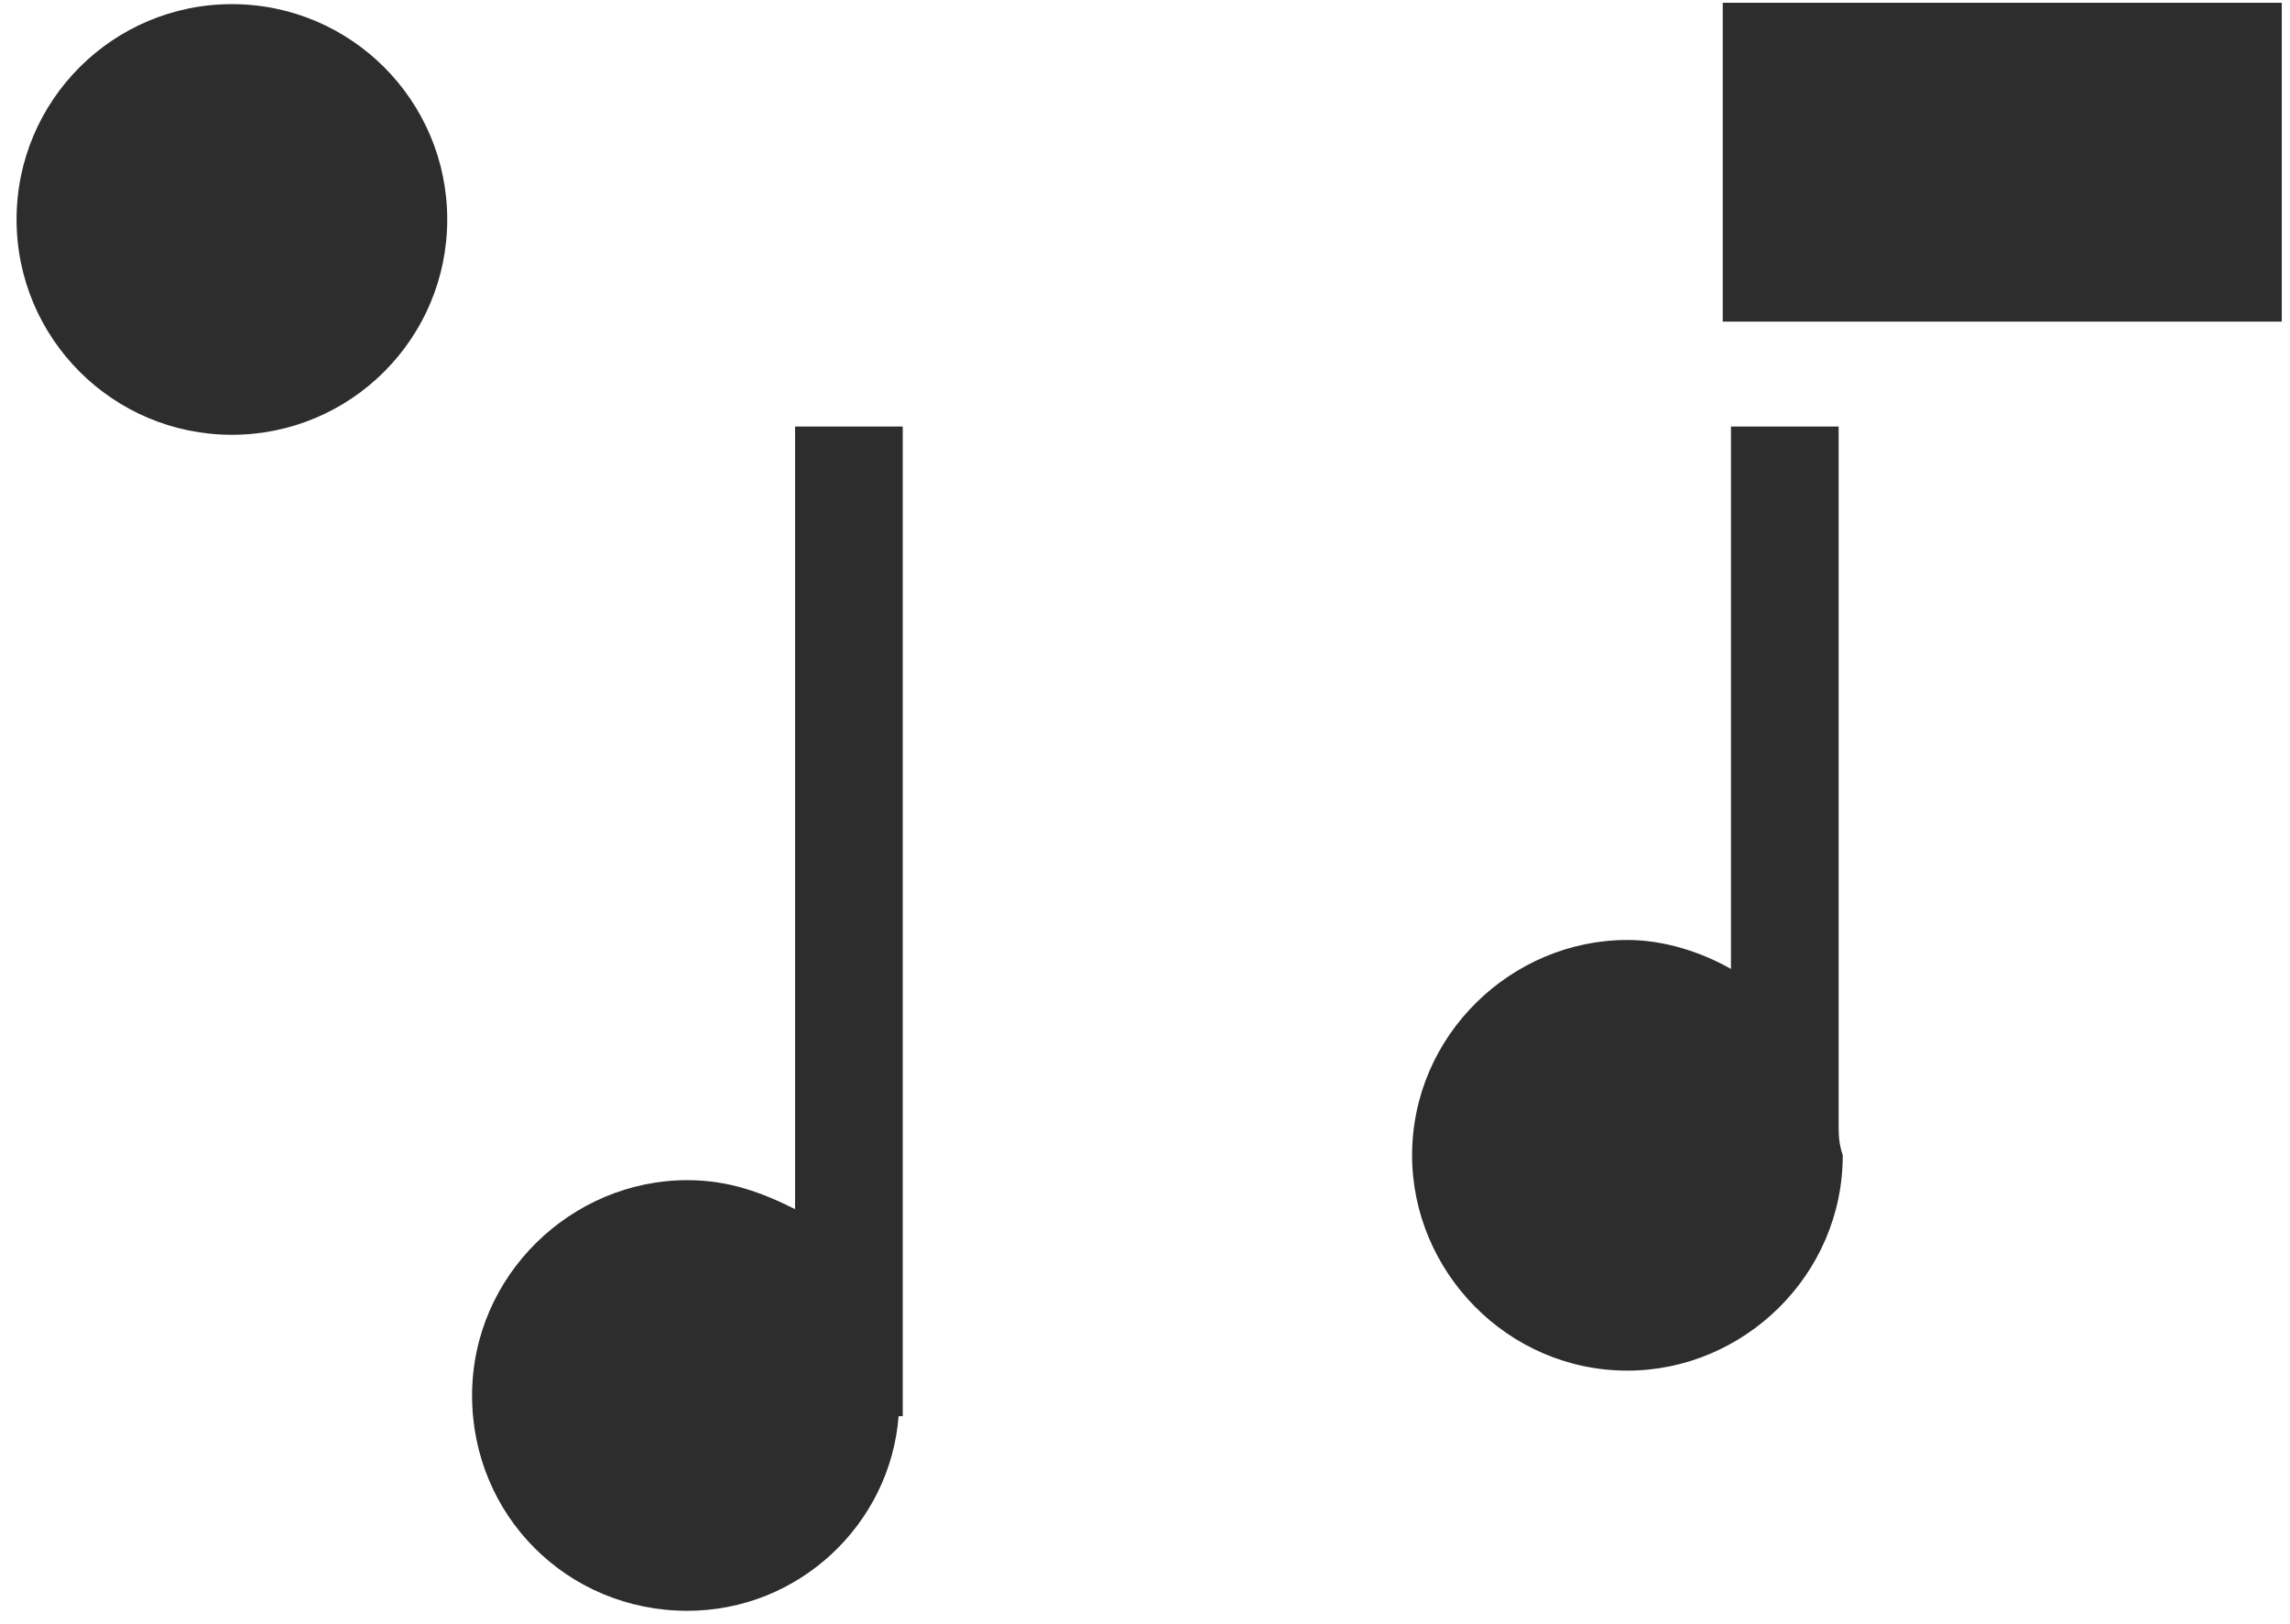
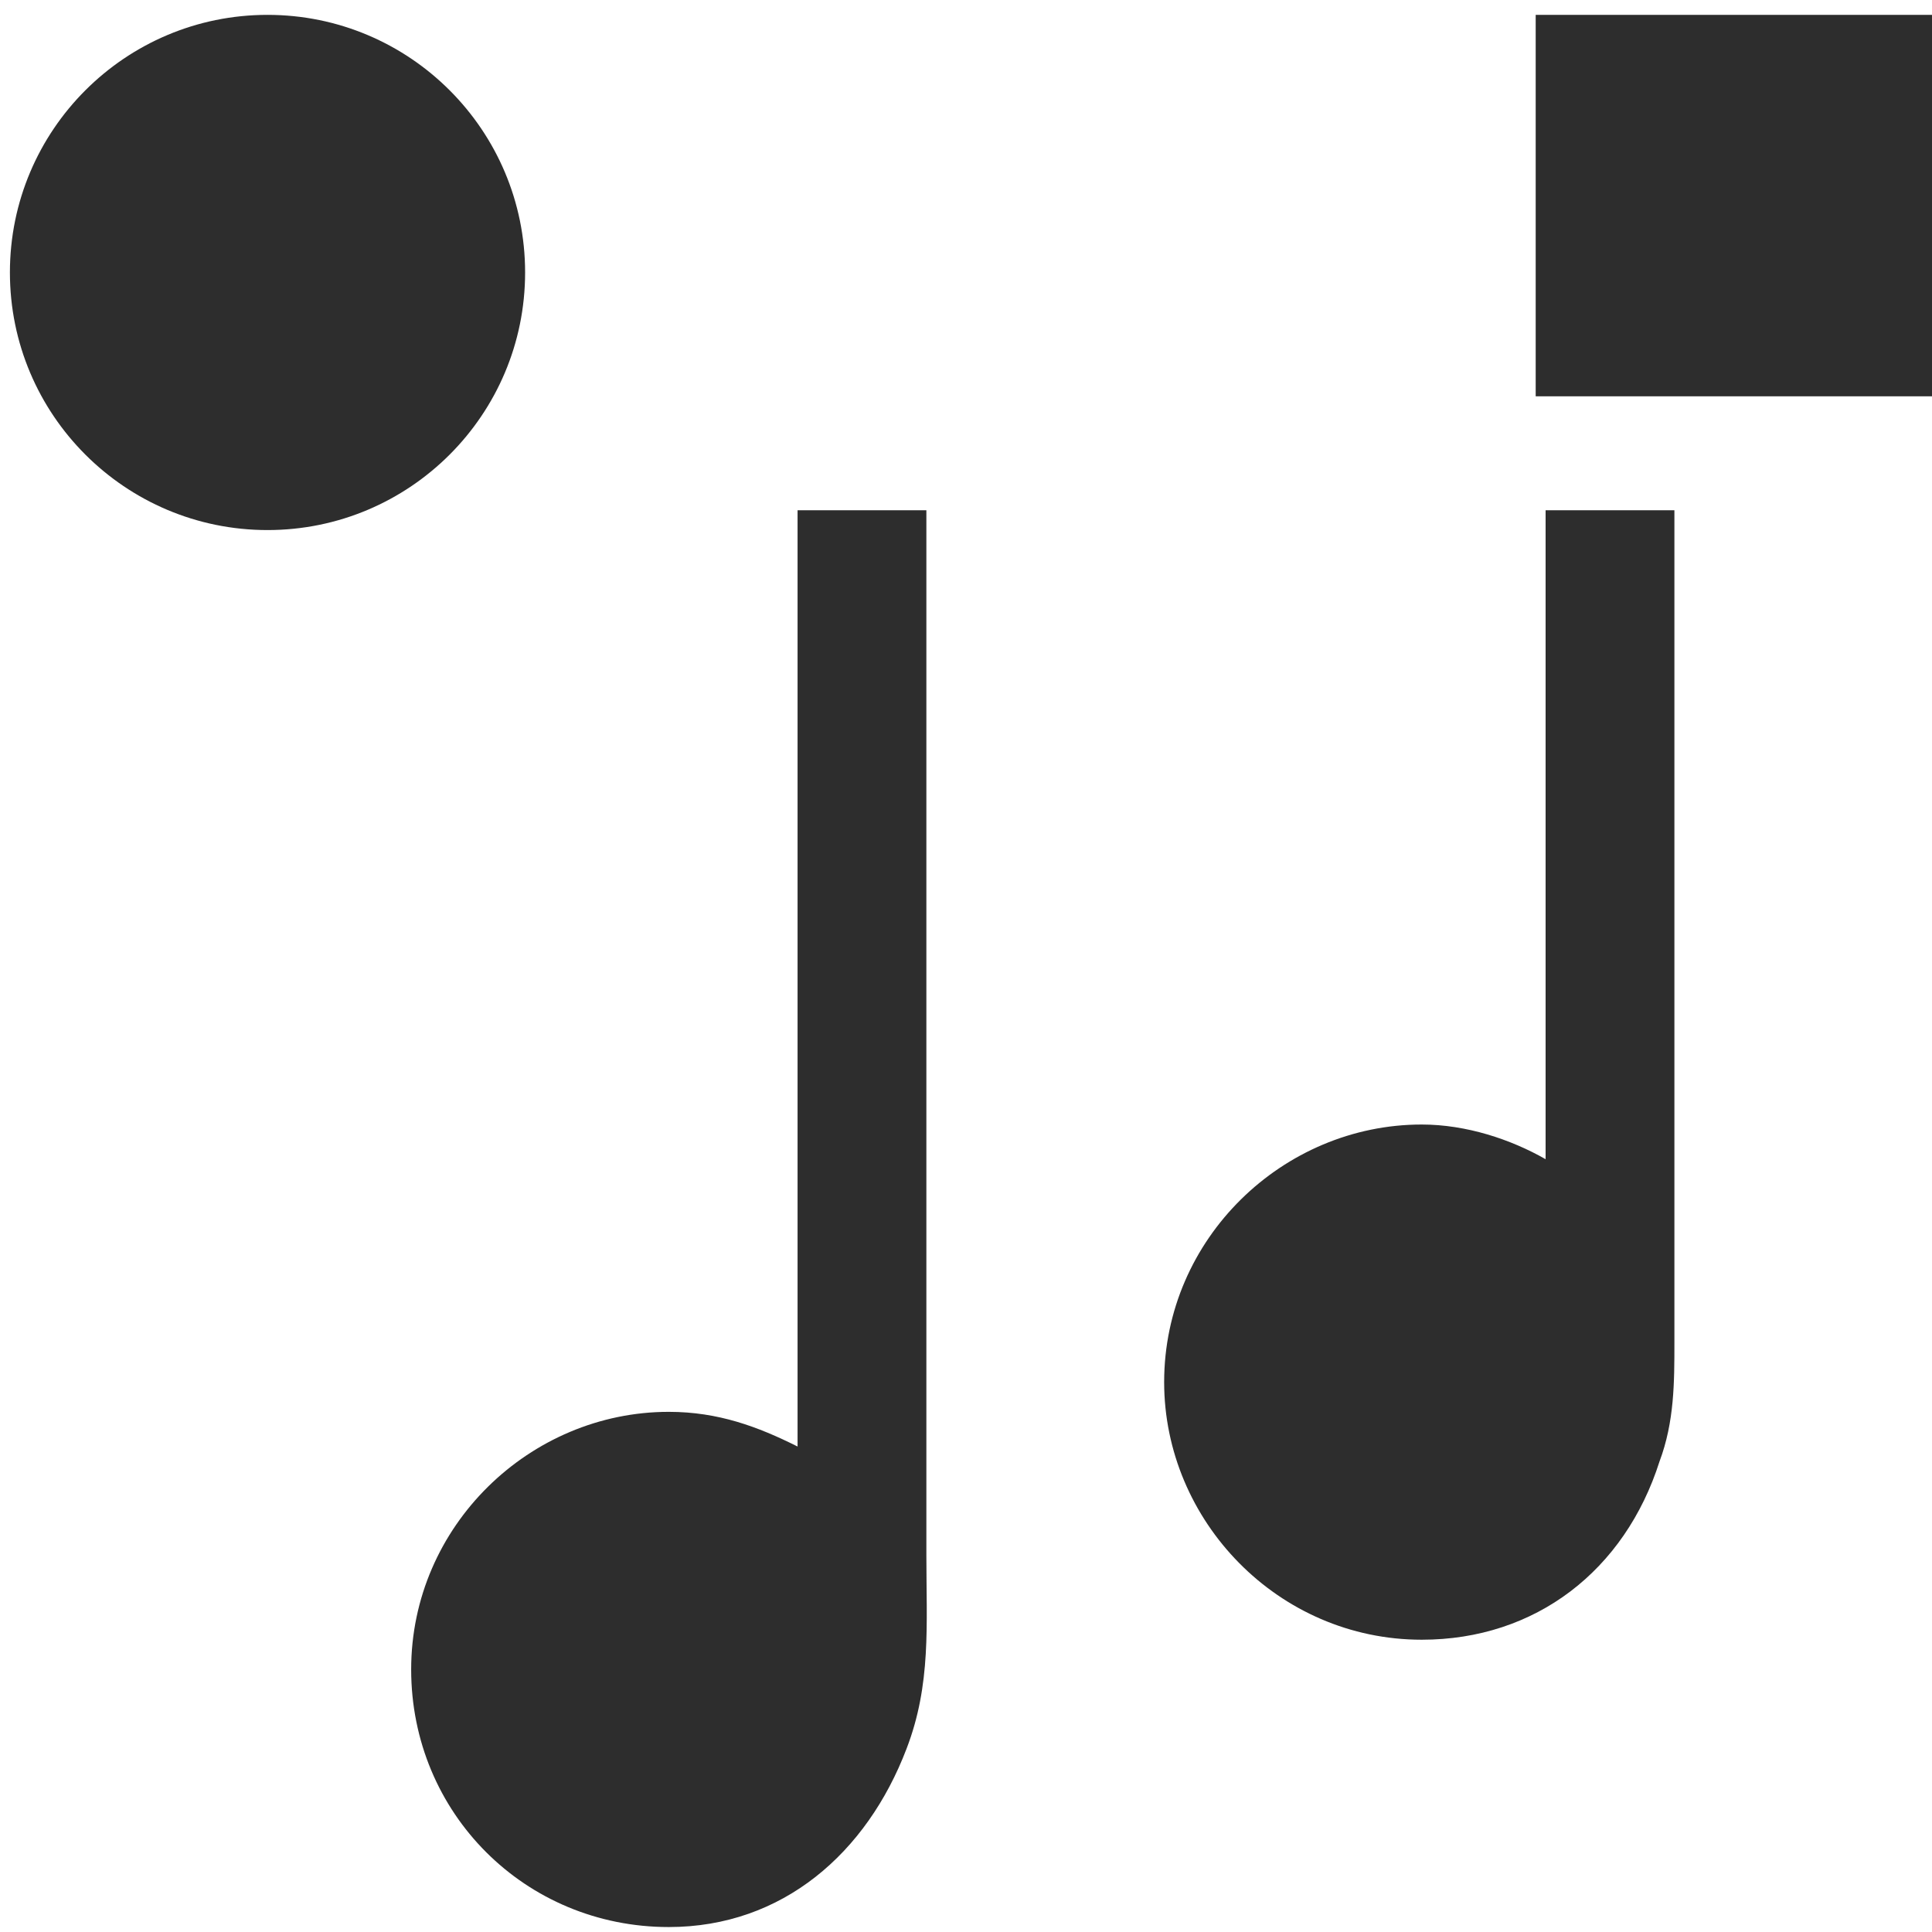
- <svg xmlns="http://www.w3.org/2000/svg" version="1.1" x="0px" y="0px" width="55.3px" height="39.2px" viewBox="0 0 55.3 39.2" style="enable-background:new 0 0 55.3 39.2;" xml:space="preserve">
+ <svg xmlns="http://www.w3.org/2000/svg" version="1.1" x="0px" y="0px" width="39px" height="39px" viewBox="0 0 39 39" style="enable-background:new 0 0 39 39;" xml:space="preserve">
  <style type="text/css">
	.st0{display:none;}
	.st1{display:inline;}
	.st2{fill:#2D2D2D;}
	.st3{display:inline;fill:#D81D4A;}
	.st4{fill:#D81D4A;}
	.st5{display:inline;fill:#2D2D2D;}
</style>
-   <g id="musical" class="st0">
-     <g class="st1">
-       <rect x="16.6" y="0.3" class="st2" width="29.7" height="7.7" />
-       <path class="st2" d="M16.6,29.5c-0.8-0.4-1.6-0.7-2.6-0.7c-2.8,0-5.2,2.3-5.2,5.2c0,2.8,2.3,5.2,5.2,5.2c1.2,0,2.4-0.5,3.4-1.3    c1-0.9,1.5-2,1.7-3.3c0.1-0.7,0.1-1.6,0.1-2.3c0-0.9,0-1.8,0-2.7c0-2.4,0-4.7,0-7.1c0-2.4,0-4.7,0-7.1c0-1.4,0-2.9,0-4.3    c0-0.1,0-0.2,0-0.4h-2.6V29.5z" />
-       <path class="st2" d="M46.4,27.5c-0.1-1.5,0-3.1,0-4.6c0-2.3,0-4.7,0-7c0-1.6,0-3.2,0-4.9c0-0.1,0-0.2,0-0.3h-2.6v13.1    c-0.7-0.4-1.6-0.7-2.5-0.7c-2.8,0-5.2,2.3-5.2,5.2c0,2.8,2.3,5.2,5.2,5.2c1.5,0,3-0.7,4-1.9c0.9-1.1,1.2-2.5,1.1-3.9    C46.4,27.5,46.4,27.5,46.4,27.5z" />
-     </g>
-   </g>
-   <g id="musical-dla-dzieci" class="st0">
-     <rect x="27.7" y="-10.7" transform="matrix(6.123234e-17 -1 1 6.123234e-17 27.3876 35.6685)" class="st3" width="7.7" height="29.7" />
-     <g class="st1">
-       <g>
-         <path class="st4" d="M30.5,46.5c-4.7,0-9-3.2-10.2-7.9l2.9-0.7c1,4,5.1,6.5,9.2,5.4c4-1,6.5-5.1,5.4-9.2l2.9-0.7     c1.4,5.6-2,11.4-7.6,12.8C32.3,46.4,31.4,46.5,30.5,46.5z" />
-       </g>
-     </g>
-     <g class="st1">
-       <g>
-         <path class="st4" d="M16.7,26c-0.8-0.4-1.6-0.7-2.6-0.7c-2.8,0-5.2,2.3-5.2,5.2s2.3,5.2,5.2,5.2c2.7,0,4.9-2.1,5.1-4.7h0.1V10.7     h-2.6V26z M14.1,32.4c-1.1,0-1.9-0.9-1.9-1.9c0-1.1,0.9-1.9,1.9-1.9c1.1,0,1.9,0.9,1.9,1.9C16,31.6,15.1,32.4,14.1,32.4z" />
-         <path class="st4" d="M46.4,24V10.6h-2.6v9.6c-0.7-0.4-1.6-0.7-2.5-0.7c-2.8,0-5.2,2.3-5.2,5.2s2.3,5.2,5.2,5.2     c2.8,0,5.2-2.3,5.2-5.2C46.5,24.5,46.4,24.2,46.4,24z M41.3,26.8c-1.1,0-1.9-0.9-1.9-1.9c0-1.1,0.9-1.9,1.9-1.9     c1.1,0,1.9,0.9,1.9,1.9C43.2,25.9,42.4,26.8,41.3,26.8z" />
-       </g>
-     </g>
-   </g>
-   <g id="wyklad-warsztat" class="st0">
-     <g class="st1">
-       <rect x="23.8" y="12.9" transform="matrix(-1.836970e-16 1 -1 -1.836970e-16 60.8349 5.4343)" class="st2" width="7.7" height="40.4" />
-       <rect x="23.8" y="10.8" transform="matrix(-1.836970e-16 1 -1 -1.836970e-16 48.1466 -7.254)" class="st2" width="7.7" height="19.2" />
-       <circle class="st2" cx="27.7" cy="5.6" r="5.2" />
-     </g>
-   </g>
-   <g id="wystawa" class="st0">
-     <g class="st1">
-       <rect x="15.6" y="33.7" transform="matrix(-1 -1.224647e-16 1.224647e-16 -1 38.9464 72.9408)" class="st2" width="7.7" height="5.5" />
-       <rect x="31.9" y="33.7" transform="matrix(-1 -1.224647e-16 1.224647e-16 -1 71.5335 72.9408)" class="st2" width="7.7" height="5.5" />
-     </g>
-     <g class="st1">
-       <g>
-         <rect x="8.6" y="0.2" transform="matrix(-1 -1.224647e-16 1.224647e-16 -1 24.8547 30.8761)" class="st2" width="7.7" height="30.4" />
-         <rect x="38.9" y="0.2" transform="matrix(-1 -1.224647e-16 1.224647e-16 -1 85.6252 30.8761)" class="st2" width="7.7" height="30.4" />
-       </g>
-       <circle class="st2" cx="27.6" cy="15.4" r="5.2" />
-     </g>
-   </g>
-   <g id="koncert" class="st0">
-     <g class="st1">
-       <rect x="33.2" y="-2.5" transform="matrix(0.7071 -0.7071 0.7071 0.7071 10.0854 24.4102)" class="st2" width="2.6" height="5.1" />
-       <rect x="45.3" y="9.6" transform="matrix(0.7071 -0.7071 0.7071 0.7071 5.0863 36.479)" class="st2" width="2.6" height="5.1" />
-       <rect x="36.5" y="-5.7" transform="matrix(0.7071 -0.7071 0.7071 0.7071 13.3103 25.8105)" class="st2" width="2.6" height="5.1" />
-       <rect x="48.6" y="6.4" transform="matrix(0.7071 -0.7071 0.7071 0.7071 8.3112 37.8793)" class="st2" width="2.6" height="5.1" />
-       <rect x="32.2" y="2.8" transform="matrix(-0.7071 -0.7071 0.7071 -0.7071 54.0641 43.787)" class="st2" width="7.7" height="15.7" />
-       <path class="st2" d="M17.6,15.4c-7.8,0-14.2,6.3-14.2,14.2s6.3,14.2,14.2,14.2s14.2-6.3,14.2-14.2S25.4,15.4,17.6,15.4z     M17.6,36.1c-3.6,0-6.6-2.9-6.6-6.6s2.9-6.6,6.6-6.6s6.6,2.9,6.6,6.6S21.2,36.1,17.6,36.1z" />
-     </g>
-   </g>
-   <g id="spektakl" class="st0">
-     <g class="st1">
-       <rect x="23.8" y="-16.2" transform="matrix(-1.836970e-16 1 -1 -1.836970e-16 31.5907 -23.6492)" class="st2" width="7.7" height="40.4" />
-       <g>
-         <circle class="st2" cx="21.6" cy="18" r="5.2" />
-         <circle class="st2" cx="33.6" cy="18" r="5.2" />
-       </g>
-       <g>
-         <circle class="st2" cx="14.8" cy="31.1" r="5.2" />
-         <circle class="st2" cx="40.5" cy="31.1" r="5.2" />
-         <circle class="st2" cx="26.8" cy="31.1" r="5.2" />
-       </g>
-     </g>
-   </g>
-   <g id="monodram-muzyczny" class="st0">
-     <rect x="23.7" y="24.4" class="st5" width="7.7" height="17" />
-     <circle class="st5" cx="27.5" cy="15.2" r="5.2" />
-     <g class="st1">
-       <g>
-         <rect x="8.6" y="0.1" transform="matrix(-1 -1.224647e-16 1.224647e-16 -1 24.8547 30.6389)" class="st2" width="7.7" height="30.4" />
-         <rect x="38.9" y="0.1" transform="matrix(-1 -1.224647e-16 1.224647e-16 -1 85.6252 30.6389)" class="st2" width="7.7" height="30.4" />
-       </g>
-     </g>
-   </g>
-   <g id="goscinny" class="st0">
-     <g class="st1">
-       <g>
-         <path class="st2" d="M24.1,36.4c-5.3-1.3-9.2-6.2-9.3-11.9l3.5,0c0,4.8,3.9,8.8,8.8,8.8c4.8,0,8.8-4,8.8-8.8l3.5,0     c0,6.8-5.5,12.3-12.2,12.3C26.1,36.8,25.1,36.7,24.1,36.4z" />
-       </g>
-     </g>
-     <rect x="23.8" y="-3.3" transform="matrix(-1.836970e-16 1 -1 -1.836970e-16 44.5344 -10.7055)" class="st5" width="7.7" height="40.4" />
-     <rect x="23.8" y="-5.4" transform="matrix(-1.836970e-16 1 -1 -1.836970e-16 31.8461 -23.3939)" class="st5" width="7.7" height="19.2" />
-   </g>
-   <g id="premiera" class="st0">
-     <rect x="11.3" y="15" class="st5" width="7.7" height="18.2" />
-     <rect x="36.2" y="15" class="st5" width="7.7" height="18.2" />
-     <path class="st5" d="M40.1,0.6c-2.8,0-5.2,2.3-5.2,5.2c0,0.1,0,0.3,0,0.4c-0.7,3.5-3.8,6.1-7.5,6c-3.5-0.1-6.4-2.5-7.2-5.7   c0-0.3,0.1-0.5,0.1-0.8c0-2.8-2.3-5.2-5.2-5.2c-2.8,0-5.2,2.3-5.2,5.2c0,2.8,2.3,5.2,5.2,5.2c1.2,0,2.3-0.4,3.2-1.1   c1.4,2.4,3.7,4.3,6.4,5.1c0.8,0.2,1.7,0.4,2.6,0.4c4.1,0.1,7.6-2.2,9.4-5.5c0.9,0.7,2,1.2,3.2,1.2c2.8,0,5.2-2.3,5.2-5.2   C45.2,2.9,42.9,0.6,40.1,0.6z" />
-   </g>
-   <g id="spektakl-komediowo-muzyczny" class="st0">
-     <g class="st1">
-       <rect x="12" y="28.7" transform="matrix(-1.836970e-16 1 -1 -1.836970e-16 48.1948 16.4869)" class="st2" width="7.7" height="7.3" />
-       <rect x="12" y="0.5" transform="matrix(-1.836970e-16 1 -1 -1.836970e-16 20.012 -11.6959)" class="st2" width="7.7" height="7.3" />
-     </g>
-     <path class="st5" d="M25.6,0C35.7-0.1,43.9,8,44,18.1c0.1,10.1-8,18.3-18.1,18.4" />
-   </g>
-   <g id="rock-opera" class="st0">
-     <rect x="23.7" y="0" transform="matrix(-1 -1.224647e-16 1.224647e-16 -1 55.053 17.0621)" class="st5" width="7.7" height="17" />
-     <circle class="st5" cx="14.5" cy="6.4" r="5.2" />
-     <path class="st5" d="M40.3,1.2c-2.8,0-5.2,2.3-5.2,5.2s2.3,5.2,5.2,5.2s5.2-2.3,5.2-5.2S43.1,1.2,40.3,1.2z M40.3,8.3   c-1.1,0-1.9-0.9-1.9-1.9c0-1.1,0.9-1.9,1.9-1.9c1.1,0,1.9,0.9,1.9,1.9C42.2,7.5,41.3,8.3,40.3,8.3z" />
-     <path class="st5" d="M27.5,22.3c-6.1,0-11,4.9-11,11s4.9,11,11,11s11-4.9,11-11S33.6,22.3,27.5,22.3z M27.5,38.5   c-2.8,0-5.1-2.3-5.1-5.1s2.3-5.1,5.1-5.1s5.1,2.3,5.1,5.1S30.4,38.5,27.5,38.5z" />
-   </g>
-   <g id="widowisko-muzyczne">
-     <circle class="st2" cx="5.6" cy="5.3" r="5.2" />
-     <rect x="44.5" y="-2.8" transform="matrix(6.123234e-17 -1 1 6.123234e-17 44.4015 52.2672)" class="st2" width="7.7" height="13.5" />
-     <path class="st2" d="M21.8,10.3h-2.6v18.9c-0.8-0.4-1.6-0.7-2.6-0.7c-2.8,0-5.2,2.3-5.2,5.2s2.3,5.2,5.2,5.2c2.7,0,4.9-2.1,5.1-4.7   h0.1V10.3z" />
-     <path class="st2" d="M44.4,27.1V10.3h-2.6v13.1c-0.7-0.4-1.6-0.7-2.5-0.7c-2.8,0-5.2,2.3-5.2,5.2c0,2.8,2.3,5.2,5.2,5.2   c2.8,0,5.2-2.3,5.2-5.2C44.4,27.6,44.4,27.4,44.4,27.1z" />
-   </g>
-   <g id="spektakl-baletowy" class="st0">
-     <g class="st1">
-       <path class="st2" d="M9.5,51.3c-0.1-10.1,8-18.3,18.1-18.4S45.9,40.9,46,51" />
-       <rect x="22.2" y="14.5" transform="matrix(-1.836970e-16 1 -1 -1.836970e-16 51.4217 -3.2614)" class="st2" width="10.2" height="19.2" />
-       <circle class="st2" cx="27.3" cy="9" r="5.2" />
-       <circle class="st2" cx="20.4" cy="2.8" r="2.6" />
-     </g>
-   </g>
-   <g id="operetka" class="st0">
-     <circle class="st5" cx="23.5" cy="7.8" r="7.1" />
-     <circle class="st5" cx="39.1" cy="7.8" r="7.1" />
-     <rect x="9.2" y="0.3" transform="matrix(-1 -1.224647e-16 1.224647e-16 -1 22.6088 42.2245)" class="st5" width="4.2" height="41.7" />
+   <g id="edukacja" class="st0">
+     <g id="musical">
+       <g class="st1">
+         <rect x="8.1" y="0.6" class="st2" width="29.7" height="7.7" />
+         <path class="st2" d="M8.1,29.9c-0.8-0.4-1.6-0.7-2.6-0.7c-2.8,0-5.2,2.3-5.2,5.2c0,2.8,2.3,5.2,5.2,5.2c1.2,0,2.4-0.5,3.4-1.3     c1-0.9,1.5-2,1.7-3.3c0.1-0.7,0.1-1.6,0.1-2.3c0-0.9,0-1.8,0-2.7c0-2.4,0-4.7,0-7.1s0-4.7,0-7.1c0-1.4,0-2.9,0-4.3     c0-0.1,0-0.2,0-0.4H8.1V29.9z" />
+         <path class="st2" d="M37.8,27.9c-0.1-1.5,0-3.1,0-4.6c0-2.3,0-4.7,0-7c0-1.6,0-3.2,0-4.9c0-0.1,0-0.2,0-0.3h-2.6v13.1     c-0.7-0.4-1.6-0.7-2.5-0.7c-2.8,0-5.2,2.3-5.2,5.2c0,2.8,2.3,5.2,5.2,5.2c1.5,0,3-0.7,4-1.9c0.9-1.1,1.2-2.5,1.1-3.9     C37.8,27.9,37.8,27.9,37.8,27.9z" />
+       </g>
+     </g>
+     <g id="musical-dla-dzieci">
+       <rect x="8.2" y="0.6" class="st3" width="29.7" height="7.7" />
+       <g class="st1">
+         <g>
+           <path class="st4" d="M22,46.8c-4.7,0-9-3.2-10.2-7.9l2.9-0.7c1,4,5.1,6.5,9.2,5.4c4-1,6.5-5.1,5.4-9.2l2.9-0.7      c1.4,5.6-2,11.4-7.6,12.8C23.8,46.8,22.9,46.8,22,46.8z" />
+         </g>
+       </g>
+       <g class="st1">
+         <g>
+           <path class="st4" d="M8.1,26.4c-0.8-0.4-1.6-0.7-2.6-0.7c-2.8,0-5.2,2.3-5.2,5.2s2.3,5.2,5.2,5.2c2.7,0,4.9-2.1,5.1-4.7h0.1V11      H8.1V26.4z M5.5,32.8c-1.1,0-1.9-0.9-1.9-1.9c0-1.1,0.9-1.9,1.9-1.9c1.1,0,1.9,0.9,1.9,1.9C7.4,31.9,6.6,32.8,5.5,32.8z" />
+           <path class="st4" d="M37.8,24.4V10.9h-2.6v9.6c-0.7-0.4-1.6-0.7-2.5-0.7c-2.8,0-5.2,2.3-5.2,5.2s2.3,5.2,5.2,5.2      c2.8,0,5.2-2.3,5.2-5.2C37.9,24.9,37.9,24.5,37.8,24.4z M32.8,27.1c-1.1,0-1.9-0.9-1.9-1.9c0-1.1,0.9-1.9,1.9-1.9      c1.1,0,1.9,0.9,1.9,1.9C34.8,26.2,33.8,27.1,32.8,27.1z" />
+         </g>
+       </g>
+     </g>
+     <g id="wyklad-warsztat">
+       <g class="st1">
+         <rect x="-1" y="29.6" class="st2" width="40.4" height="7.7" />
+         <rect x="9.6" y="16.9" class="st2" width="19.2" height="7.7" />
+         <circle class="st2" cx="19.1" cy="5.9" r="5.2" />
+       </g>
+     </g>
+     <g id="wystawa">
+       <g class="st1">
+         <rect x="7.1" y="34.1" class="st2" width="7.7" height="5.5" />
+         <rect x="23.4" y="34.1" class="st2" width="7.7" height="5.5" />
+       </g>
+       <g class="st1">
+         <g>
+           <rect x="0.1" y="0.6" class="st2" width="7.7" height="30.4" />
+           <rect x="30.4" y="0.6" class="st2" width="7.7" height="30.4" />
+         </g>
+         <circle class="st2" cx="19.1" cy="15.8" r="5.2" />
+       </g>
+     </g>
+     <g id="koncert">
+       <g class="st1">
+         <rect x="24.7" y="-2.2" transform="matrix(0.7071 -0.7071 0.7071 0.7071 7.3879 18.5042)" class="st2" width="2.6" height="5.1" />
+         <rect x="36.9" y="9.9" transform="matrix(0.7071 -0.7071 0.7071 0.7071 2.3542 30.6344)" class="st2" width="2.6" height="5.1" />
+         <rect x="28" y="-5.4" transform="matrix(0.7071 -0.7071 0.7071 0.7071 10.6173 19.8969)" class="st2" width="2.6" height="5.1" />
+         <rect x="40.2" y="6.7" transform="matrix(0.7071 -0.7071 0.7071 0.7071 5.5836 32.0271)" class="st2" width="2.6" height="5.1" />
+         <rect x="19.8" y="7.2" transform="matrix(0.7071 -0.7071 0.7071 0.7071 0.2634 22.7758)" class="st2" width="15.7" height="7.7" />
+         <path class="st2" d="M9.1,15.8c-7.8,0-14.2,6.3-14.2,14.2S1.2,44.2,9.1,44.2s14.2-6.3,14.2-14.2S16.9,15.8,9.1,15.8z M9.1,36.4     c-3.6,0-6.6-2.9-6.6-6.6s2.9-6.6,6.6-6.6s6.6,2.9,6.6,6.6C15.8,33.6,12.8,36.4,9.1,36.4z" />
+       </g>
+     </g>
+     <g id="spektakl">
+       <g class="st1">
+         <rect x="-1.1" y="0.4" class="st2" width="40.4" height="7.7" />
+         <g>
+           <circle class="st2" cx="13" cy="18.4" r="5.2" />
+           <circle class="st2" cx="25.1" cy="18.4" r="5.2" />
+         </g>
+         <g>
+           <circle class="st2" cx="6.2" cy="31.4" r="5.2" />
+           <circle class="st2" cx="31.9" cy="31.4" r="5.2" />
+           <circle class="st2" cx="18.2" cy="31.4" r="5.2" />
+         </g>
+       </g>
+     </g>
+     <g id="monodram-muzyczny">
+       <rect x="15.1" y="24.8" class="st5" width="7.7" height="17" />
+       <circle class="st5" cx="19" cy="15.5" r="5.2" />
+       <g class="st1">
+         <g>
+           <rect x="0.1" y="0.4" class="st2" width="7.7" height="30.4" />
+           <rect x="30.4" y="0.4" class="st2" width="7.7" height="30.4" />
+         </g>
+       </g>
+     </g>
+     <g id="premiera">
+       <rect x="2.8" y="15.3" class="st5" width="7.7" height="18.2" />
+       <rect x="27.6" y="15.3" class="st5" width="7.7" height="18.2" />
+       <path class="st5" d="M31.6,0.9c-2.8,0-5.2,2.3-5.2,5.2c0,0.1,0,0.3,0,0.4c-0.7,3.5-3.8,6.1-7.5,6c-3.5-0.1-6.4-2.5-7.2-5.7    c0-0.3,0.1-0.5,0.1-0.8c0-2.8-2.3-5.2-5.2-5.2C3.7,0.8,1.3,3.1,1.3,6c0,2.8,2.3,5.2,5.2,5.2c1.2,0,2.3-0.4,3.2-1.1    c1.4,2.4,3.7,4.3,6.4,5.1c0.8,0.2,1.7,0.4,2.6,0.4c4.1,0.1,7.6-2.2,9.4-5.5c0.9,0.7,2,1.2,3.2,1.2c2.8,0,5.2-2.3,5.2-5.2    C36.8,3.2,34.3,0.9,31.6,0.9z" />
+     </g>
+     <rect x="-1.4" y="7.5" class="st5" width="41.7" height="1.6" />
+     <rect x="-1.3" y="15" class="st5" width="41.7" height="1.6" />
+     <rect x="-1.3" y="22.4" class="st5" width="41.7" height="1.6" />
+     <rect x="-1.4" y="29.8" class="st5" width="41.7" height="1.6" />
+     <rect x="-1.3" y="37.3" class="st5" width="41.7" height="1.6" />
+     <circle class="st5" cx="11.4" cy="23.4" r="5.2" />
+     <rect x="14" y="0.1" class="st5" width="2.6" height="23.7" />
+   </g>
+   <g id="warsztat" class="st0">
+     <g class="st1">
+       <rect x="21" y="31.3" class="st2" width="18.1" height="7.8" />
+       <ellipse class="st2" cx="30.1" cy="20.3" rx="4.9" ry="5.2" />
+       <rect x="-0.2" y="17.3" class="st2" width="18.1" height="22" />
+       <ellipse class="st2" cx="8.9" cy="6.4" rx="4.9" ry="5.2" />
+     </g>
+   </g>
+   <g id="spektakl_muzyczny" class="st0">
+     <g class="st1">
+       <rect x="16.1" y="0" class="st2" width="7.2" height="15.8" />
+       <circle class="st2" cx="7.6" cy="6" r="4.8" />
+       <path class="st2" d="M31.4,1.1c-2.6,0-4.8,2.1-4.8,4.8s2.1,4.8,4.8,4.8s4.8-2.1,4.8-4.8S34.1,1.1,31.4,1.1z M31.4,7.7    c-1,0-1.8-0.8-1.8-1.8c0-1,0.8-1.8,1.8-1.8c1,0,1.8,0.8,1.8,1.8C33.3,6.9,32.5,7.7,31.4,7.7z" />
+       <path class="st2" d="M19.6,18.3c-5.7,0-10.2,4.6-10.2,10.2S14,38.8,19.6,38.8s10.2-4.6,10.2-10.2S25.3,18.3,19.6,18.3z M19.6,33.3    c-2.6,0-4.7-2.1-4.7-4.7s2.1-4.7,4.7-4.7s4.7,2.1,4.7,4.7C24.4,31.2,22.2,33.3,19.6,33.3z" />
+     </g>
+   </g>
+   <g id="spektakl_familijny" class="st0">
+     <g class="st1">
+       <g>
+         <rect x="3.6" y="29.7" class="st2" width="7.3" height="7.7" />
+         <rect x="3.6" y="1.6" class="st2" width="7.3" height="7.7" />
+       </g>
+       <path class="st2" d="M17,1.3c10.1-0.1,18.3,8,18.4,18.1c0.1,10.1-8,18.3-18.1,18.4" />
+     </g>
+   </g>
+   <g id="salon_poezji" class="st0">
+     <g class="st1">
+       <rect x="2.2" y="2" class="st2" width="6.8" height="34.6" />
+       <rect x="13.8" y="6.2" class="st2" width="6.8" height="30.4" />
+       <polygon class="st2" points="22.7,11.3 29.1,8.9 36.8,34.5 30.4,37   " />
+     </g>
+   </g>
+   <g id="premiera_00000039845462209195030350000001554899127189298574_" class="st0">
+     <g class="st1">
+       <rect x="2.7" y="14.6" class="st2" width="3.8" height="22.4" />
+       <path class="st2" d="M34.2,2c-1.4,0-2.7,0.7-3.6,1.8c-1.2,1.5-0.8,3.2-1.1,5c-0.2,1.4-1,3-1.9,4.1C25.8,15.4,23,17,20,17.1    c-2.7,0.2-5.4-0.9-7.3-2.8c-1.2-1.2-2.1-2.6-2.7-4.3C9.4,8.2,9.6,6.1,8.7,4.4C8,2.9,6.4,2,4.8,2C2.2,2,0.2,4.2,0.2,7    c0,2.7,2.1,5,4.7,5c1.1,0,2-0.4,2.8-1.1c0.7,2,1.9,3.9,3.4,5.4c2.4,2.3,5.5,3.6,8.7,3.6c0.2,0,0.4,0,0.6,0    c5.2-0.3,9.6-3.9,11.4-8.8c0.7,0.5,1.6,0.8,2.5,0.8c2.5,0,4.7-2.2,4.7-5C38.8,4.2,36.8,2,34.2,2z" />
+       <rect x="32.1" y="14.6" class="st2" width="3.8" height="22.4" />
+     </g>
+   </g>
+   <g id="pokaz" class="st0">
+     <path class="st5" d="M35.6,1.5l-2.7,0.6c1.9,7.6-2.7,15.3-10.2,17.2c-0.6,0.2-1.1,0.3-1.7,0.3l-4.5-7l10.4-6.6l-3.9-6L10.6,8l3.9,6   l3.8,5.8c-2.2-0.2-4.4-0.8-6.3-1.9c-3.2-1.9-5.6-5-6.5-8.7L2.8,10c1.1,4.4,3.9,8.1,7.8,10.4c2.7,1.6,5.7,2.4,8.6,2.4   c0.3,0,0.6,0,0.8,0l4.2,6.5c-0.8,0-1.7,0.3-2.4,0.7c-2.2,1.4-2.9,4.4-1.5,6.6c1.4,2.2,4.4,2.9,6.6,1.5c1.3-0.8,2.1-2.3,2.2-3.8   c0.2-2.3-1.7-4.2-2.9-6c-1.2-1.9-2.5-3.8-3.7-5.7c0.3-0.1,0.5-0.1,0.7-0.2C32.4,19.9,37.9,10.6,35.6,1.5z" />
+   </g>
+   <g id="monodram" class="st0">
+     <circle class="st5" cx="20.2" cy="16.2" r="9.3" />
+     <rect x="-0.7" y="28.5" class="st5" width="41.7" height="4.2" />
+   </g>
+   <g id="koncert_familijny" class="st0">
+     <g class="st1">
+       <path class="st2" d="M35.3,30.8L35.3,30.8L26.5,17l8.4-5.4l-4.2-6.5l-10.5,6.8l2,3.2L30.5,28c-0.9,0-1.8,0.3-2.6,0.8    c-2.4,1.5-3.1,4.7-1.6,7.1c1.5,2.4,4.7,3.1,7.1,1.6C35.8,36.1,36.5,33.1,35.3,30.8z" />
+       <path class="st2" d="M12.7,19.4L12.7,19.4l8.5-17.9l-2.4-1.1l-6.3,13.5c-0.5-0.7-1.2-1.4-2-1.8c-2.6-1.2-5.6-0.1-6.9,2.5    c-1.2,2.6-0.1,5.6,2.5,6.9C8.5,22.6,11.3,21.6,12.7,19.4z" />
+     </g>
+   </g>
+   <g id="koncert_edukacyjny" class="st0">
+     <g class="st1">
+       <circle class="st2" cx="31.2" cy="10.4" r="5.2" />
+       <rect x="2.6" y="9.6" class="st2" width="7.7" height="24.2" />
+       <rect x="14.9" y="16" class="st2" width="7.7" height="17.7" />
+       <rect x="26.8" y="20.6" class="st2" width="7.7" height="13.1" />
+     </g>
+   </g>
+   <g id="festiwal" class="st0">
+     <g class="st1">
+       <rect x="2.1" y="19.9" class="st2" width="26.5" height="14.6" />
+       <rect x="31.3" y="22.4" class="st2" width="6.1" height="10.2" />
+       <circle class="st2" cx="22.8" cy="10.4" r="5.9" />
+       <circle class="st2" cx="7.5" cy="10.5" r="5.9" />
+     </g>
+   </g>
+   <g id="goscinny_00000062894382416427472140000009888516905217042103_" class="st0">
+     <g id="goscinny" class="st1">
+       <g>
+         <g>
+           <path class="st2" d="M15.9,37.1c-5.3-1.3-9.2-6.2-9.3-11.9h3.5c0,4.8,3.9,8.8,8.8,8.8c4.8,0,8.8-4,8.8-8.8h3.5      c0,6.8-5.5,12.3-12.2,12.3C17.9,37.5,16.9,37.4,15.9,37.1z" />
+         </g>
+       </g>
+       <rect x="-0.7" y="13.8" class="st2" width="40.4" height="7.7" />
+       <rect x="9.9" y="1.1" class="st2" width="19.2" height="7.7" />
+     </g>
+   </g>
+   <g id="koncert_00000132085226507862638870000009764314829319038123_" class="st0">
+     <rect x="21.2" y="3.5" transform="matrix(0.7071 -0.7071 0.7071 0.7071 2.4122 17.502)" class="st5" width="2.4" height="4.6" />
+     <rect x="32.1" y="14.5" transform="matrix(0.7071 -0.7071 0.7071 0.7071 -2.111 28.4785)" class="st5" width="2.4" height="4.6" />
+     <rect x="24.2" y="0.7" transform="matrix(0.7071 -0.7071 0.7071 0.7071 5.3113 18.831)" class="st5" width="2.4" height="4.6" />
+     <rect x="35.1" y="11.6" transform="matrix(0.7071 -0.7071 0.7071 0.7071 0.8146 29.7433)" class="st5" width="2.4" height="4.6" />
+     <path class="st5" d="M34.1,9.9l-4.9-4.9l-9.7,9.7c-1.8-1-4-1.6-6.2-1.6C6.2,13,0.4,18.7,0.4,25.9s5.7,12.9,12.9,12.9   s12.9-5.7,12.9-12.9c0-2.3-0.6-4.5-1.7-6.4L34.1,9.9z M13.3,31.8c-3.3,0-5.9-2.6-5.9-5.9s2.6-6,6-6s6,2.6,6,6   C19.3,29.3,16.6,31.8,13.3,31.8z" />
+   </g>
+   <g id="monodram_00000112595544190519136040000001529538503238888862_" class="st0">
+     <g id="monodram-muzyczny_00000127755214011083108080000005504588030606926485_" class="st1">
+       <rect x="15.5" y="22" class="st2" width="7.7" height="17" />
+       <circle class="st2" cx="19.4" cy="12.8" r="5.2" />
+       <g>
+         <g>
+           <rect x="0.5" y="-2.3" class="st2" width="7.7" height="30.4" />
+           <rect x="30.8" y="-2.3" class="st2" width="7.7" height="30.4" />
+         </g>
+       </g>
+     </g>
+   </g>
+   <g id="musical_dla_dzieci" class="st0">
+     <rect x="8.4" y="0.5" class="st3" width="29.7" height="7.7" />
+     <g class="st1">
+       <g>
+         <path class="st4" d="M20.5,38.8c-4.7,0-9-3.2-10.2-7.9l2.9-0.7c1,4,5.1,6.5,9.2,5.4c4-1,6.5-5.1,5.4-9.2l2.9-0.7     c1.4,5.6-2,11.4-7.6,12.8C22.2,38.7,21.4,38.8,20.5,38.8z" />
+       </g>
+     </g>
+     <g class="st1">
+       <g>
+         <path class="st4" d="M8.4,20.4c-0.8-0.4-1.6-0.7-2.6-0.7c-2.8,0-5.2,2.3-5.2,5.2c0,2.9,2.3,5.2,5.2,5.2c2.2,0,4.2-1.6,4.9-3.7     c0.5-1.6,0.3-3.5,0.3-5.2c0-3.5,0-7.1,0-10.6c0-0.2,0-0.5,0-0.7H8.4V20.4z M5.8,26.8c-1.1,0-1.9-0.9-1.9-1.9     c0-1.1,0.9-1.9,1.9-1.9c1.1,0,1.9,0.9,1.9,1.9C7.8,25.9,6.9,26.8,5.8,26.8z" />
+         <path class="st4" d="M38.2,18.3c0-0.5,0-1.1-0.1-1.6c0-0.6,0-6.9,0-6.9c0,0-2.6,0-2.6,0v4.8c-0.7-0.4-1.6-0.7-2.5-0.7     c-2.8,0-5.2,2.3-5.2,5.2c0,2.9,2.3,5.2,5.2,5.2c1.7,0,3.3-0.9,4.3-2.3C38,20.8,38.2,19.6,38.2,18.3z M33.1,21.1     c-1.1,0-1.9-0.9-1.9-1.9c0-1.1,0.9-1.9,1.9-1.9c1.1,0,1.9,0.9,1.9,1.9C35,20.3,34.1,21.1,33.1,21.1z" />
+       </g>
+     </g>
+   </g>
+   <g id="musical_00000020378449555159311690000011158705996151581341_" class="st0">
+     <rect x="8.6" y="0.1" class="st5" width="29.7" height="7.7" />
+     <path class="st5" d="M8.6,28.1C7.8,27.7,7,27.4,6,27.4c-2.8,0-5.2,2.3-5.2,5.2c0,2.8,2.3,5.2,5.2,5.2c1.2,0,2.4-0.5,3.4-1.3   c1-0.9,1.5-2,1.7-3.3c0.1-0.7,0.1-1.6,0.1-2.3c0-0.9,0-1.8,0-2.7c0-2.4,0-4.7,0-7.1s0-4.7,0-7.1c0-1.4,0-1.9,0-3.3   c0-0.1,0-0.2,0-0.4H8.6V28.1z" />
+     <path class="st5" d="M38.4,26c-0.1-1.5,0-3.1,0-4.6c0-2.3,0-4.7,0-7c0-1.6,0-2.2,0-3.9c0-0.1,0-0.2,0-0.3h-2.6v12.1   c-0.7-0.4-1.6-0.7-2.5-0.7c-2.8,0-5.2,2.3-5.2,5.2c0,2.8,2.3,5.2,5.2,5.2c1.5,0,3-0.7,4-1.9c0.9-1.1,1.2-2.5,1.1-3.9   C38.4,26.1,38.4,26.1,38.4,26z" />
+   </g>
+   <g id="operetka_00000006699770087838417400000014113532126148262069_" class="st0">
+     <g id="operetka" class="st1">
+       <circle class="st2" cx="15.2" cy="7.7" r="7.1" />
+       <circle class="st2" cx="30.8" cy="7.7" r="7.1" />
+       <rect x="1" y="0.1" class="st2" width="4.2" height="38.9" />
+     </g>
+   </g>
+   <g id="spektakl_baletowy" class="st0">
+     <g id="spektakl-baletowy" class="st1">
+       <g>
+         <path class="st2" d="M3.3,42.2c-0.1-8.7,6.9-15.7,15.5-15.8c8.7-0.1,15.7,6.9,15.8,15.5" />
+         <rect x="9.4" y="15.1" class="st2" width="19.2" height="10.2" />
+         <circle class="st2" cx="19" cy="8.6" r="5.2" />
+         <circle class="st2" cx="11.9" cy="2.9" r="2.6" />
+       </g>
+     </g>
+   </g>
+   <g id="spektakl_00000013180651804621884680000001422566639138025370_" class="st0">
+     <g id="spektakl_00000152983191390929420420000008436630361902504611_" class="st1">
+       <g>
+         <rect x="-0.7" y="1.4" class="st2" width="40.4" height="7.7" />
+         <g>
+           <circle class="st2" cx="13.5" cy="19.3" r="5.2" />
+           <circle class="st2" cx="25.6" cy="19.3" r="5.2" />
+         </g>
+         <g>
+           <circle class="st2" cx="6.7" cy="32.4" r="5.2" />
+           <circle class="st2" cx="32.4" cy="32.4" r="5.2" />
+           <circle class="st2" cx="18.7" cy="32.4" r="5.2" />
+         </g>
+       </g>
+     </g>
+   </g>
+   <g id="widowisko_muzyczne">
+     <g id="widowisko-muzyczne">
+       <circle class="st2" cx="5.4" cy="5.5" r="5.2" />
+       <rect x="31" y="0.3" class="st2" width="13.5" height="7.7" />
+       <path class="st2" d="M18.7,10.3h-2.6v18.9c-0.8-0.4-1.6-0.7-2.6-0.7c-2.8,0-5.2,2.3-5.2,5.2c0,2.9,2.3,5.2,5.2,5.2    c2.3,0,4-1.5,4.8-3.6c0.5-1.3,0.4-2.5,0.4-3.9c0-3.4,0-6.9,0-10.3C18.7,17.5,18.7,13.9,18.7,10.3z" />
+       <path class="st2" d="M33.8,27.1c0-0.8,0-1.6,0-2.4c0-3.6,0-7.2,0-10.8c0-1.2,0-2.4,0-3.6h-2.6v13.1c-0.7-0.4-1.6-0.7-2.5-0.7    c-2.8,0-5.2,2.3-5.2,5.2c0,2.8,2.3,5.2,5.2,5.2c2.3,0,4.1-1.4,4.8-3.6C33.8,28.7,33.8,27.9,33.8,27.1z" />
+     </g>
+   </g>
+   <g id="wystawa_00000060012093815064824570000012485706849789292692_" class="st0">
+     <g id="wystawa_00000173126288994236338830000006683544263792706459_" class="st1">
+       <g>
+         <rect x="7.5" y="33.5" class="st2" width="7.7" height="5.5" />
+         <rect x="23.7" y="33.5" class="st2" width="7.7" height="5.5" />
+       </g>
+       <g>
+         <g>
+           <rect x="0.5" class="st2" width="7.7" height="30.4" />
+           <rect x="30.8" class="st2" width="7.7" height="30.4" />
+         </g>
+         <circle class="st2" cx="19.5" cy="15.2" r="5.2" />
+       </g>
+     </g>
+   </g>
+   <g id="wyklad" class="st0">
+     <g id="wyklad-warsztat_00000159455379002970205090000015602296651598155170_" class="st1">
+       <g>
+         <rect x="-0.7" y="31.2" class="st2" width="40.4" height="7.7" />
+         <rect x="9.9" y="18.5" class="st2" width="19.2" height="7.7" />
+         <circle class="st2" cx="19.5" cy="7.5" r="5.2" />
+       </g>
+     </g>
  </g>
</svg>
